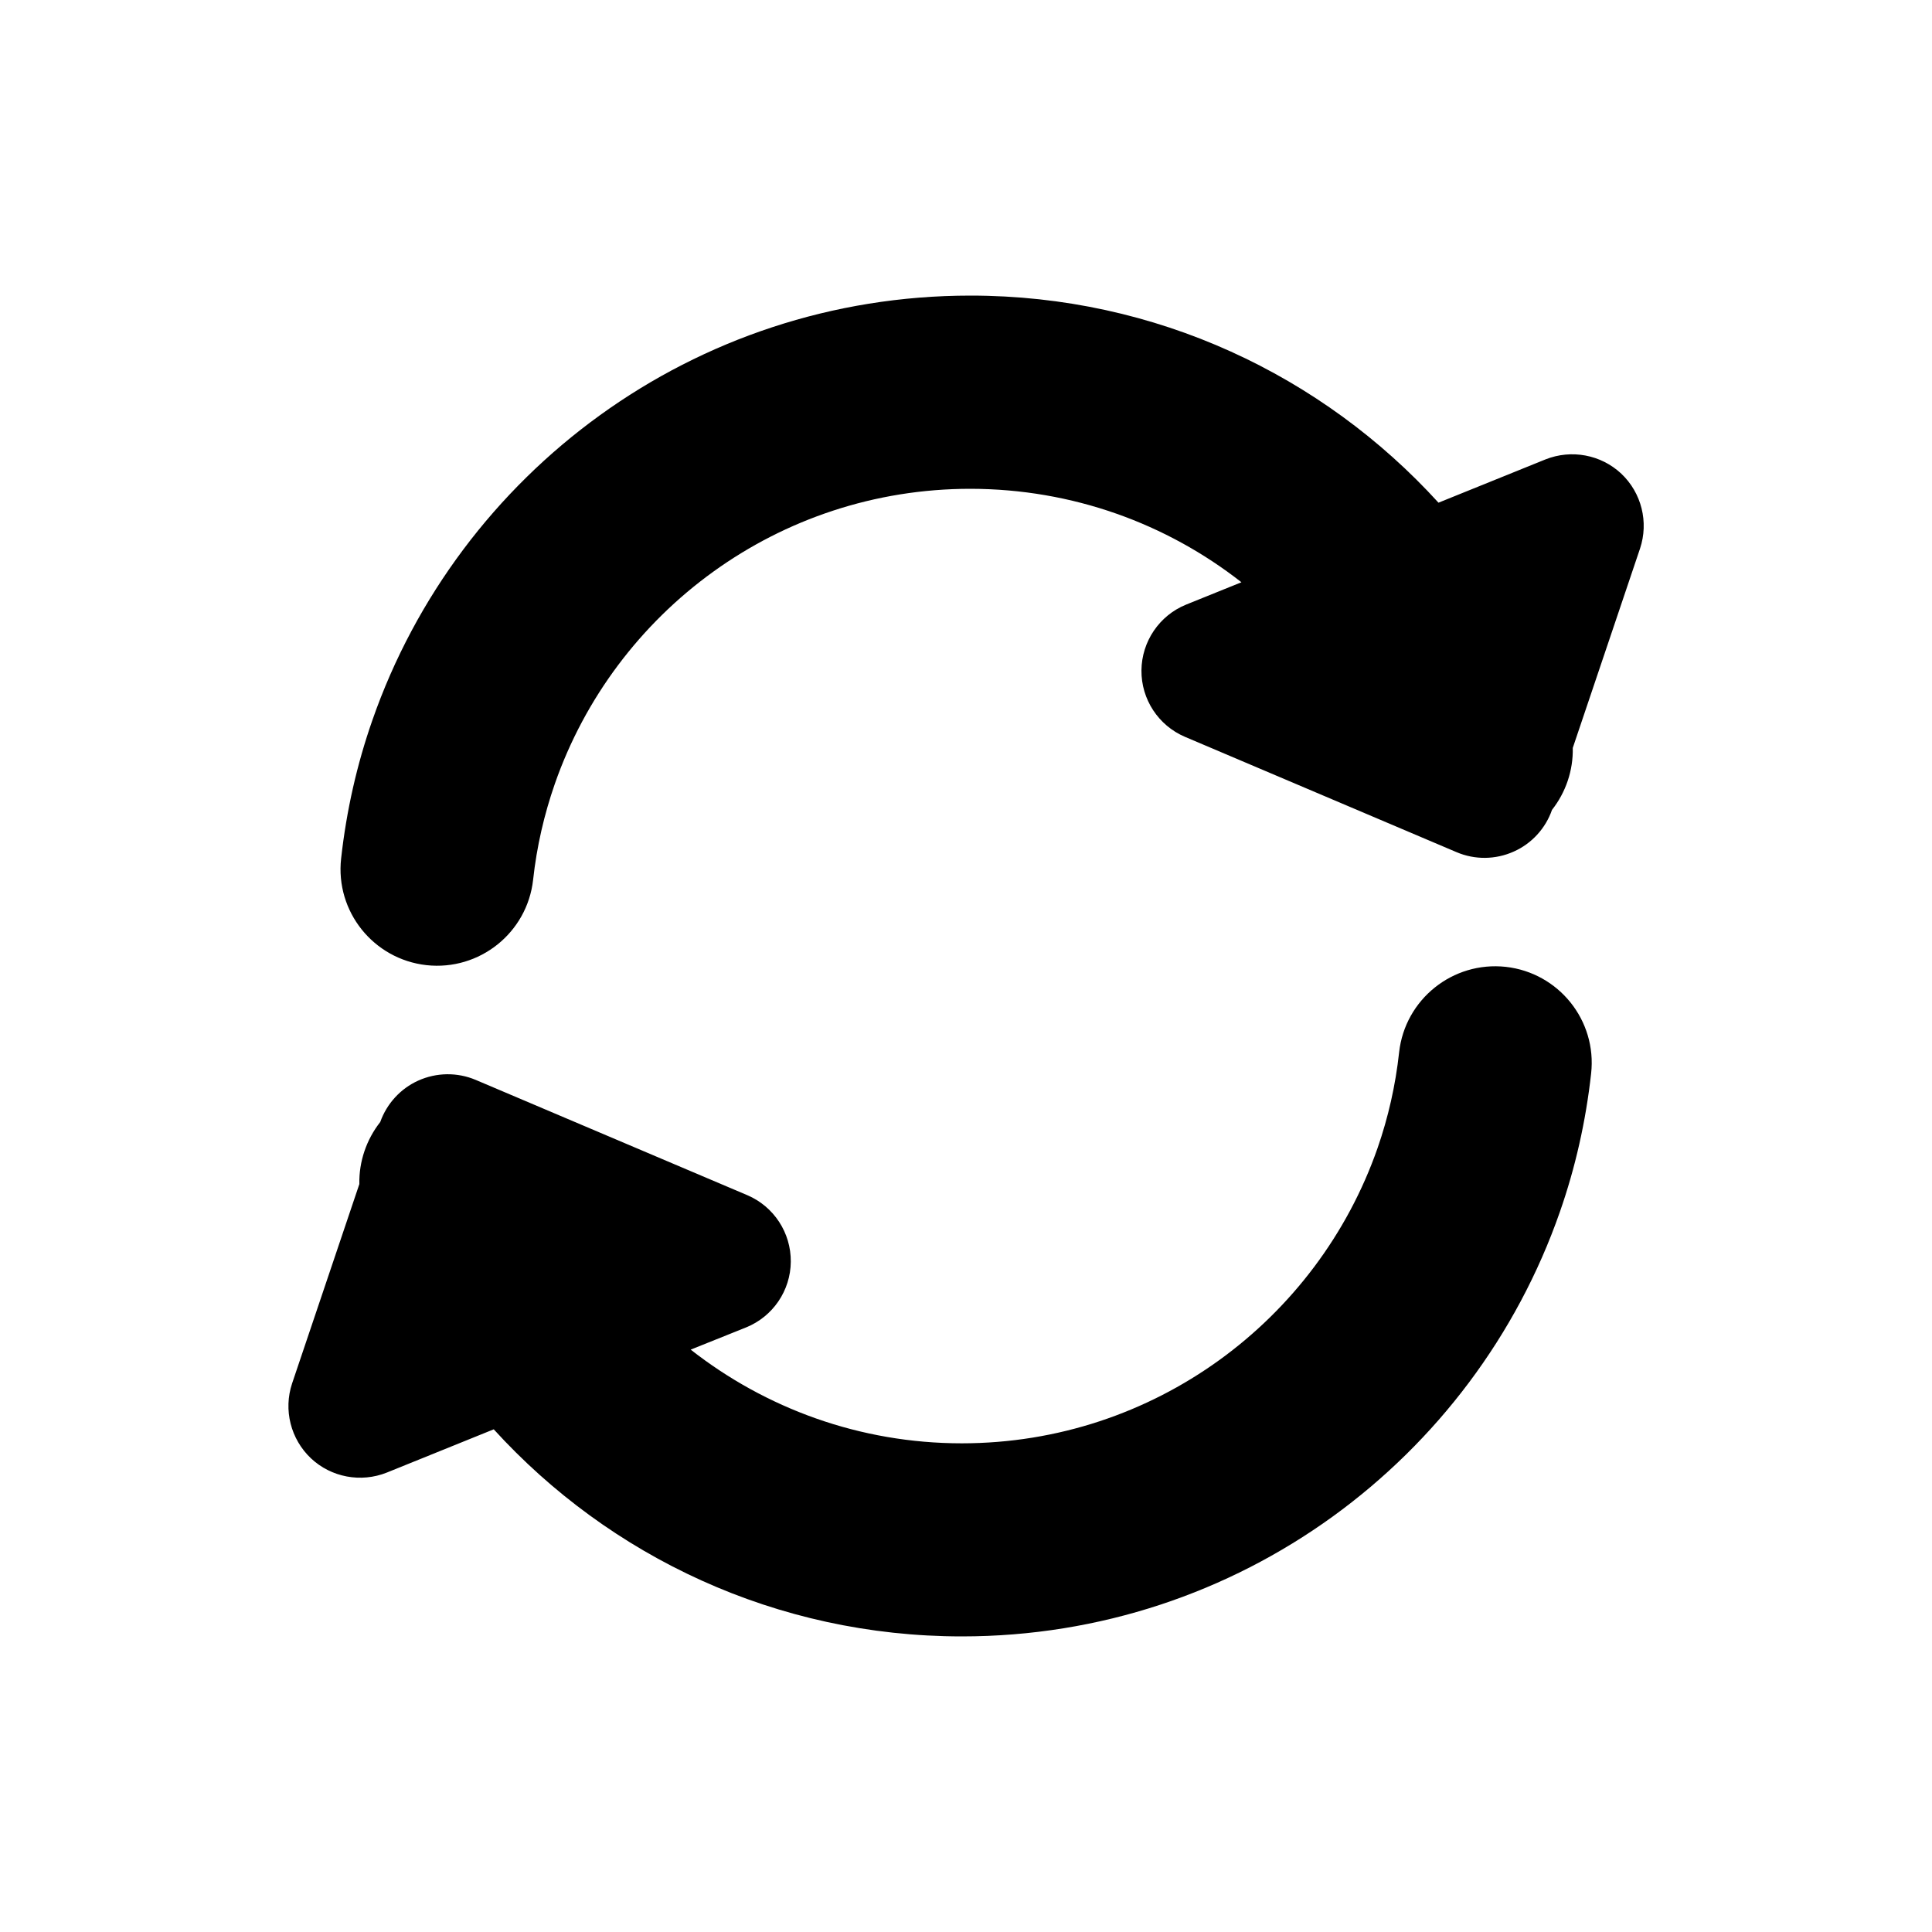
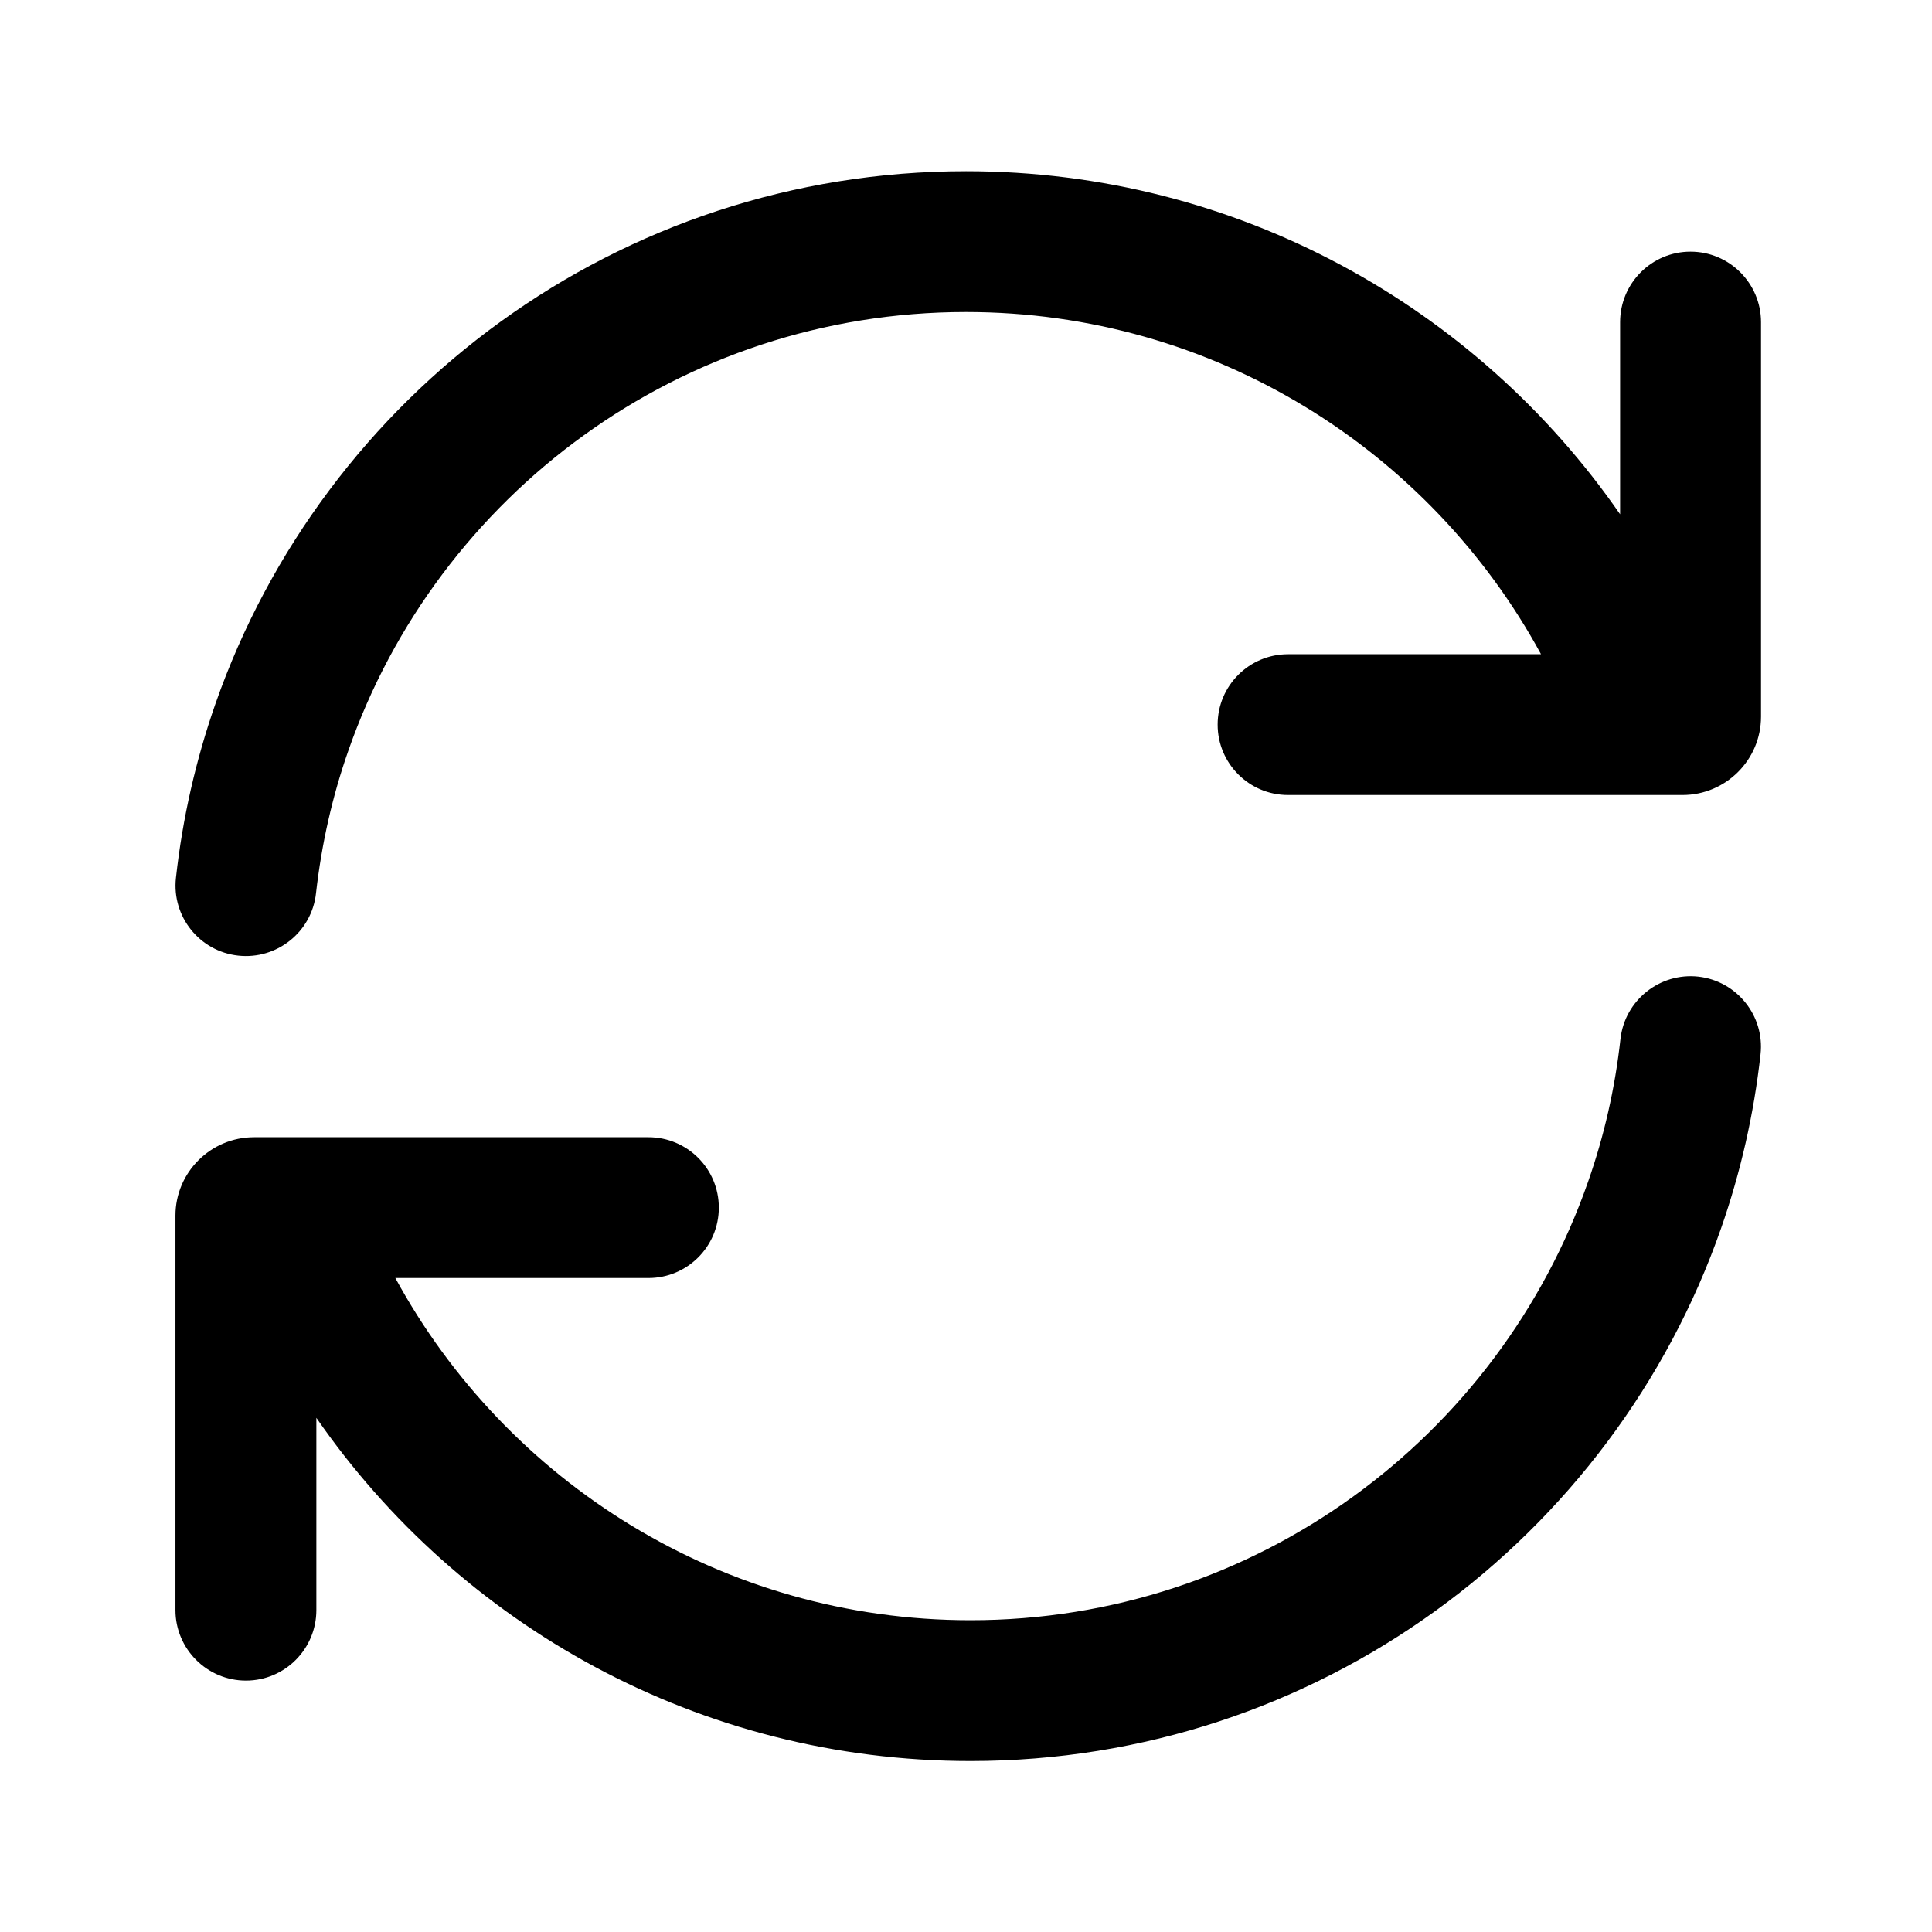
<svg xmlns="http://www.w3.org/2000/svg" width="16" height="16" viewBox="0 0 16 16" fill="none">
-   <path fill-rule="evenodd" clip-rule="evenodd" d="M12.47 8.007C12.909 8.056 13.226 8.451 13.177 8.89C13.133 9.287 13.046 9.671 12.918 10.037C12.205 12.082 10.258 13.552 7.966 13.552C6.429 13.552 5.048 12.89 4.089 11.837L3.204 12.195C2.989 12.281 2.743 12.235 2.575 12.077C2.407 11.918 2.346 11.676 2.419 11.457L2.976 9.806C2.972 9.619 3.035 9.437 3.149 9.292C3.203 9.14 3.317 9.015 3.464 8.949C3.615 8.881 3.787 8.879 3.939 8.943L6.189 9.898C6.409 9.992 6.551 10.209 6.549 10.449C6.547 10.688 6.401 10.903 6.179 10.993L5.72 11.177C6.339 11.662 7.119 11.953 7.966 11.953C9.556 11.952 10.911 10.932 11.408 9.509C11.496 9.256 11.557 8.99 11.587 8.714C11.636 8.276 12.031 7.959 12.47 8.007ZM8.037 2.448C9.573 2.448 10.954 3.11 11.913 4.163L12.798 3.805C13.013 3.719 13.259 3.765 13.427 3.923C13.595 4.082 13.655 4.324 13.582 4.543L13.025 6.194C13.029 6.381 12.967 6.562 12.853 6.707C12.8 6.86 12.685 6.986 12.537 7.052C12.386 7.12 12.214 7.122 12.062 7.057L9.813 6.102C9.593 6.008 9.451 5.791 9.453 5.552C9.455 5.313 9.601 5.097 9.823 5.007L10.281 4.822C9.662 4.337 8.883 4.049 8.037 4.048C6.446 4.048 5.092 5.067 4.595 6.491C4.507 6.744 4.445 7.01 4.415 7.286C4.366 7.725 3.971 8.041 3.532 7.993C3.093 7.944 2.776 7.549 2.825 7.11C2.869 6.713 2.956 6.33 3.084 5.964C3.797 3.918 5.745 2.448 8.037 2.448Z" fill="currentColor" />
+   <path d="M14.065 8.088C14.384 8.124 14.615 8.412 14.58 8.731C14.525 9.229 14.414 9.711 14.254 10.17C13.358 12.739 10.914 14.584 8.037 14.584C5.791 14.584 3.808 13.459 2.62 11.742V13.334C2.62 13.656 2.359 13.918 2.037 13.918C1.715 13.918 1.453 13.656 1.453 13.334V10.067C1.453 9.709 1.745 9.418 2.104 9.418H5.37C5.692 9.418 5.953 9.679 5.953 10.001C5.953 10.323 5.692 10.584 5.37 10.584H3.274C4.192 12.272 5.982 13.418 8.037 13.418C10.402 13.418 12.414 11.901 13.152 9.786C13.284 9.41 13.375 9.013 13.42 8.604C13.456 8.284 13.745 8.053 14.065 8.088ZM8 1.418C10.246 1.418 12.229 2.543 13.417 4.259V2.668C13.417 2.346 13.678 2.084 14 2.084C14.322 2.084 14.584 2.346 14.584 2.668V5.935C14.584 6.293 14.292 6.584 13.934 6.584H10.667C10.345 6.584 10.084 6.323 10.084 6.001C10.084 5.679 10.345 5.418 10.667 5.418H12.762C11.844 3.73 10.055 2.584 8 2.584C5.635 2.584 3.623 4.101 2.885 6.216C2.753 6.592 2.663 6.989 2.617 7.398C2.582 7.718 2.293 7.949 1.973 7.914C1.653 7.879 1.422 7.591 1.457 7.271C1.512 6.772 1.623 6.291 1.783 5.832C2.68 3.263 5.123 1.418 8 1.418Z" fill="currentColor" />
</svg>
